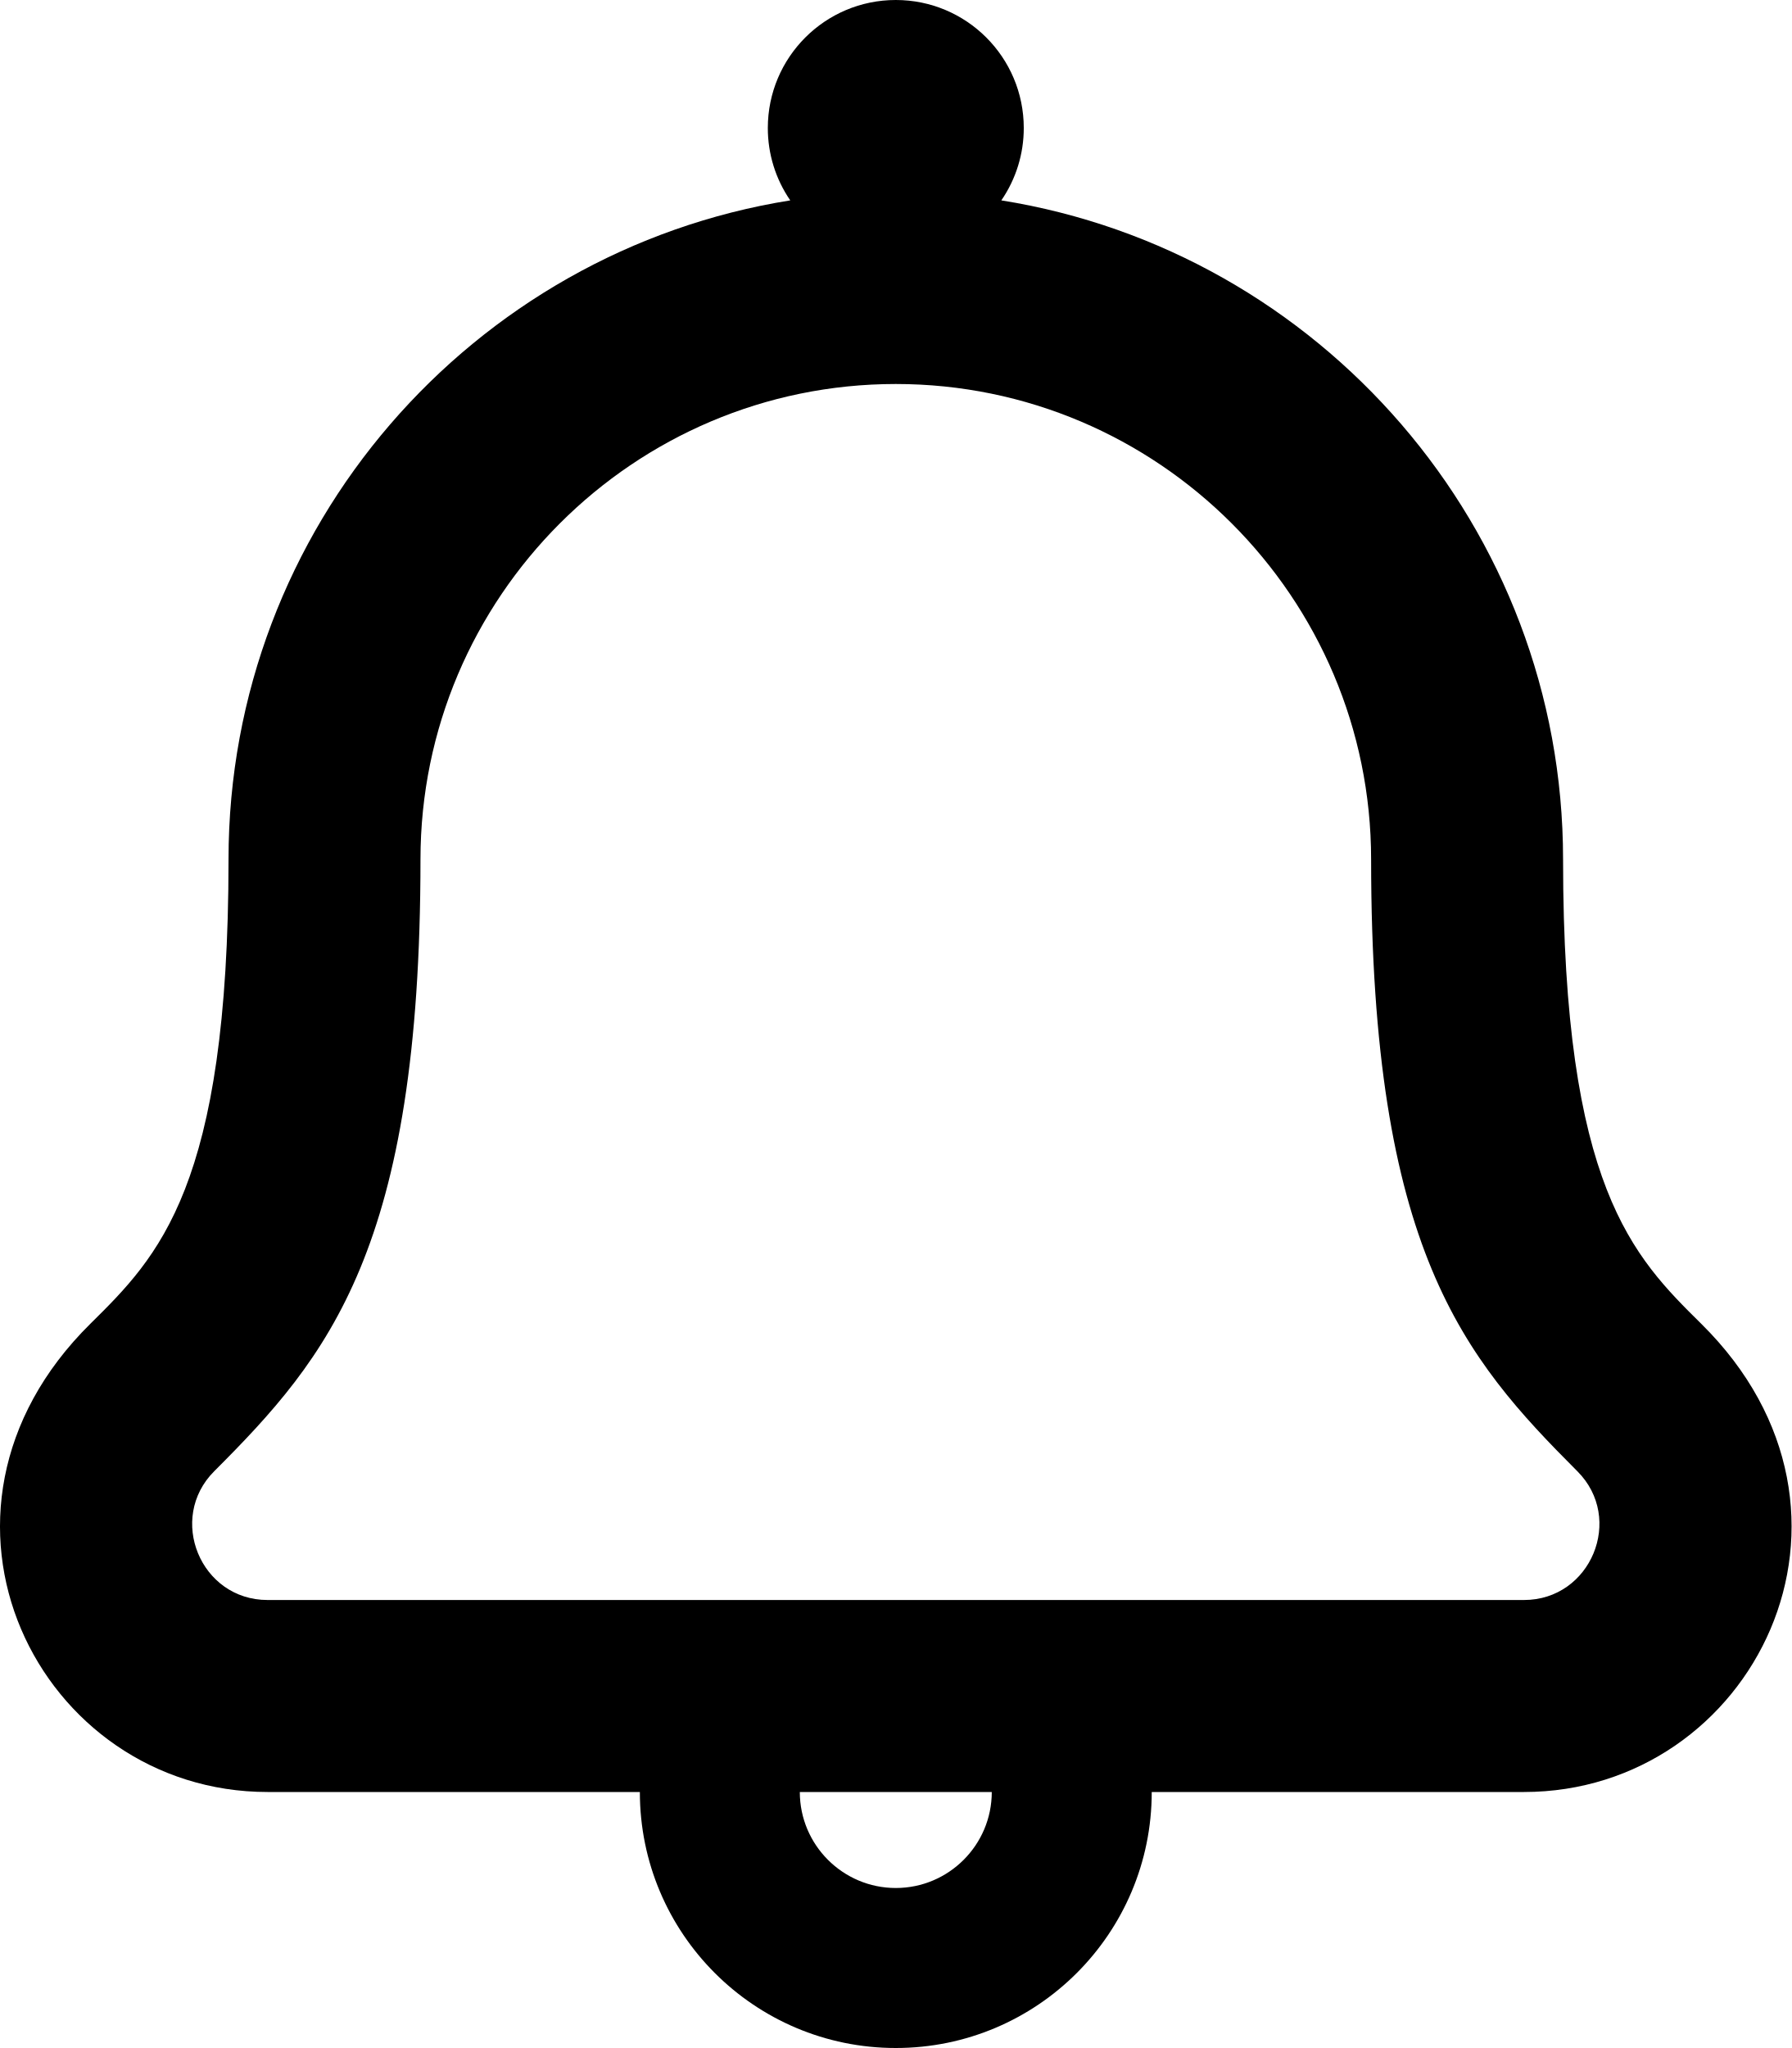
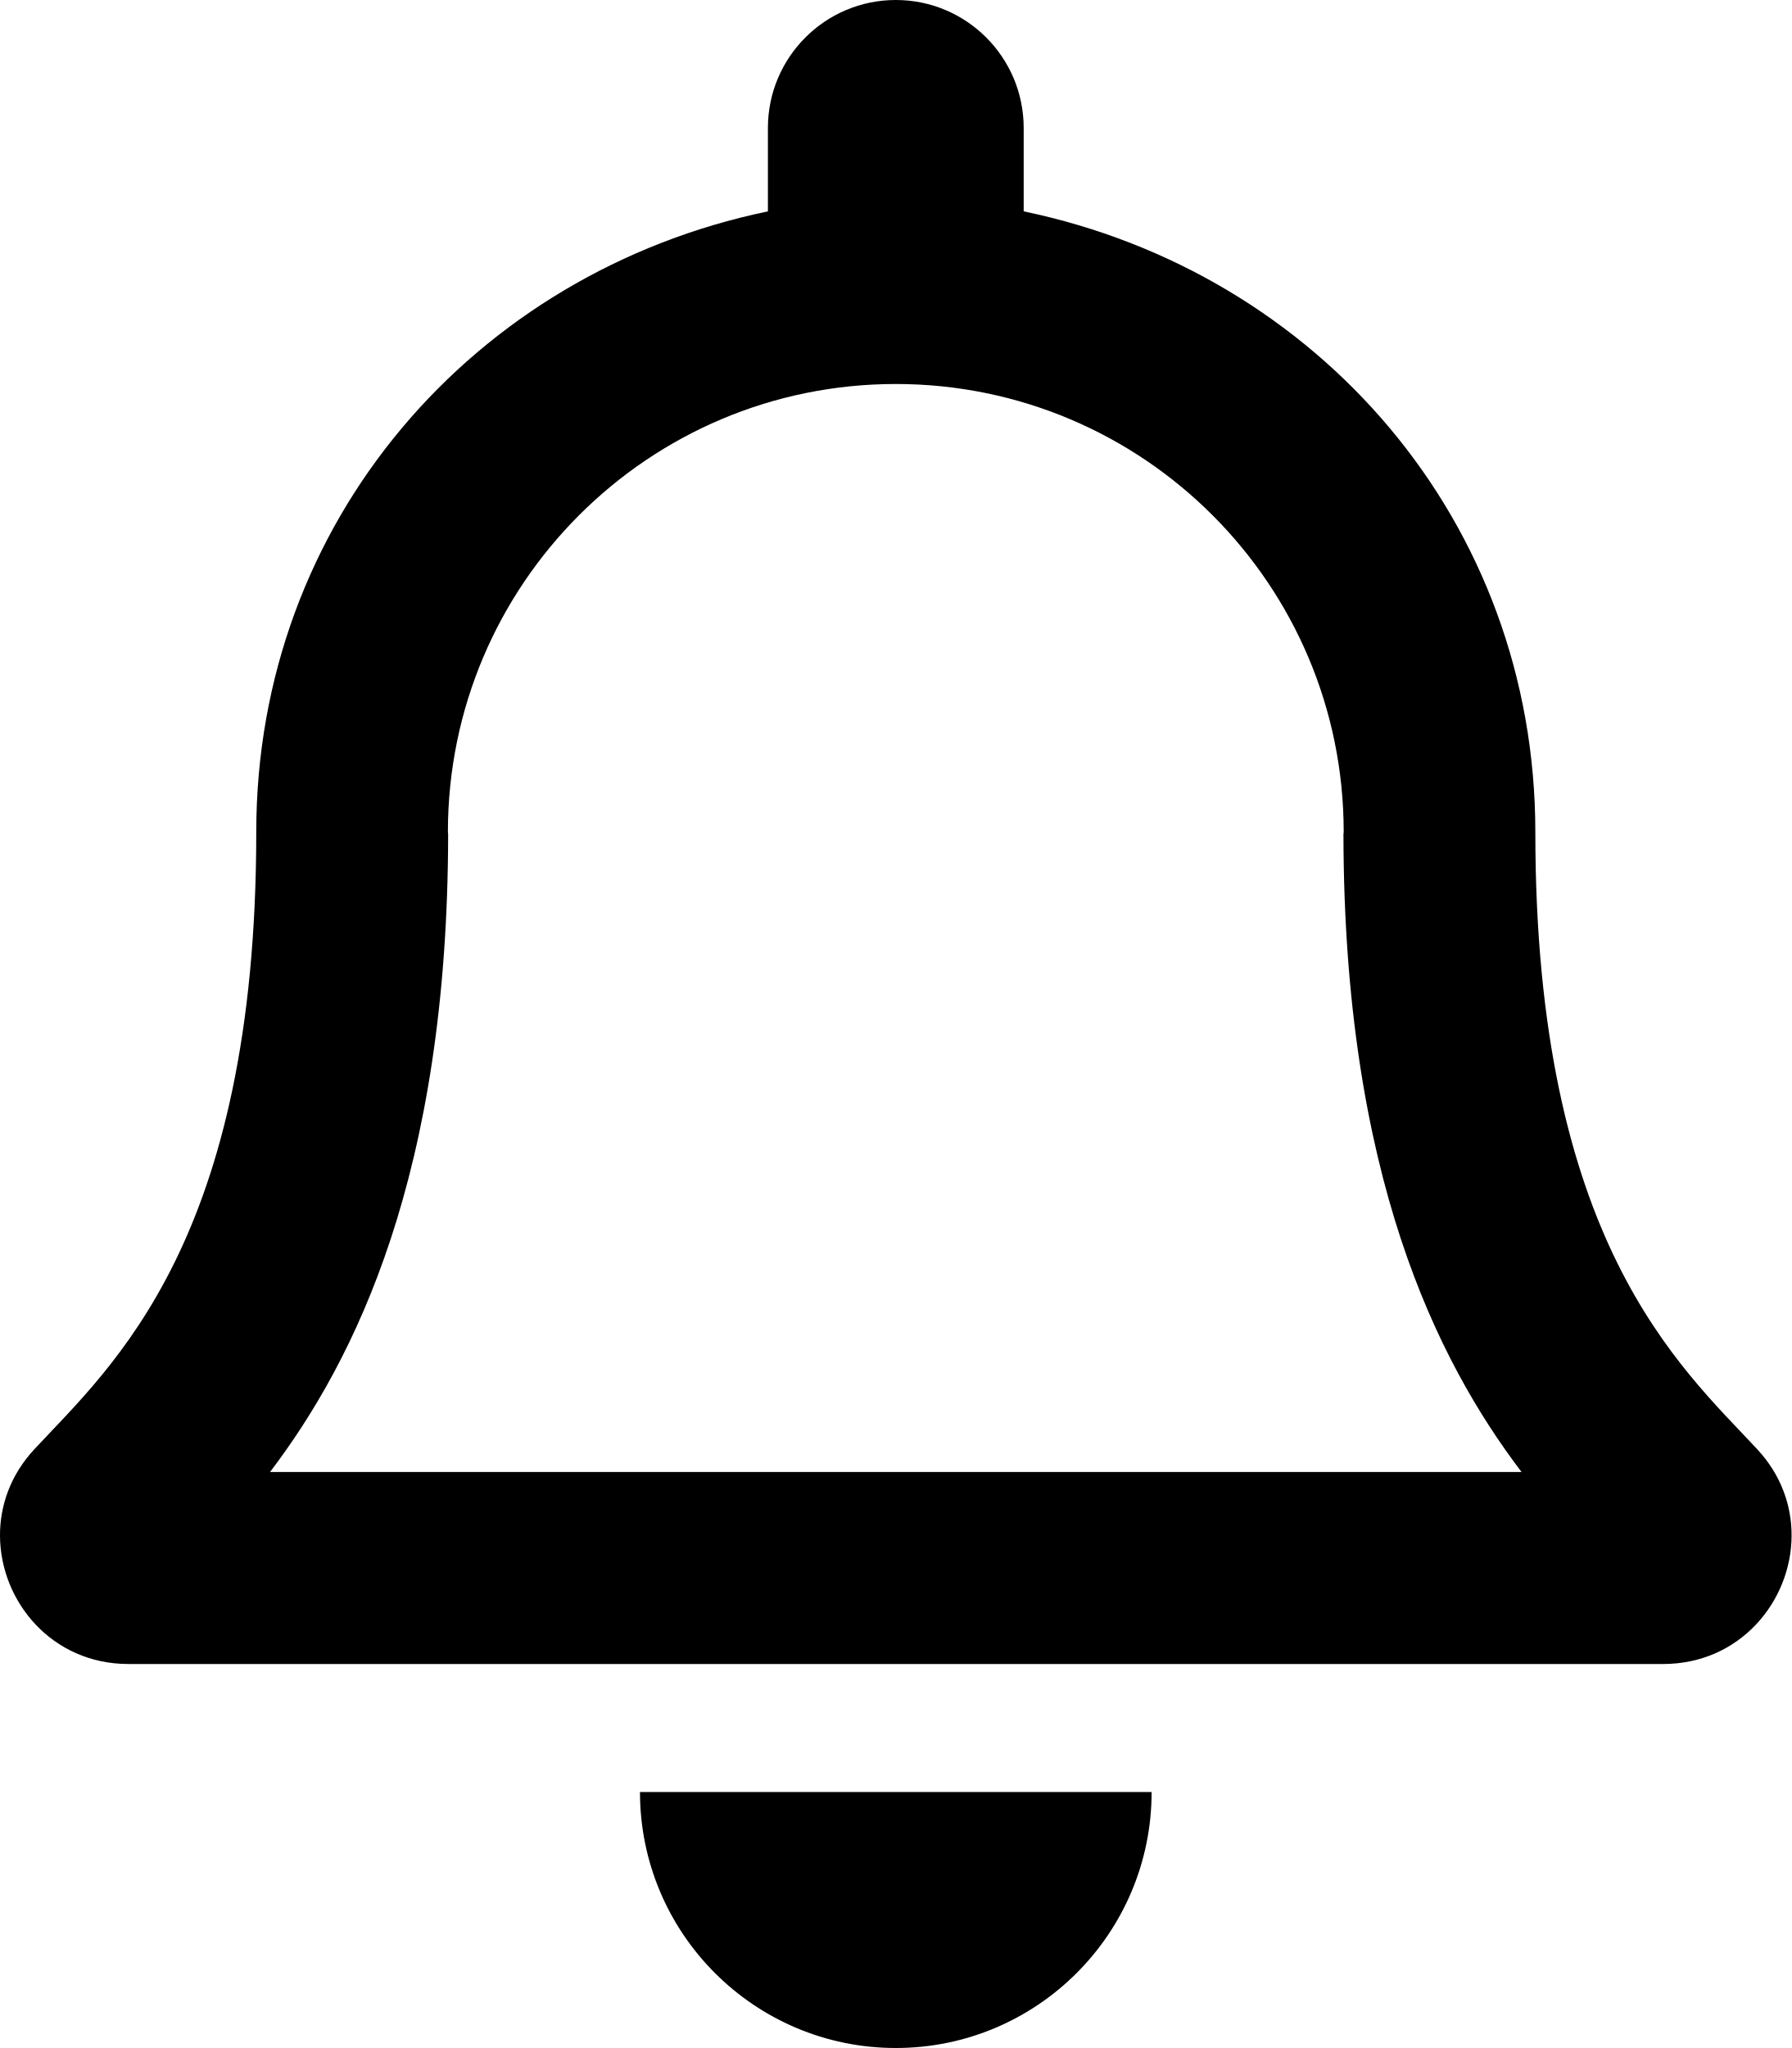
<svg xmlns="http://www.w3.org/2000/svg" viewBox="0 0 448 512">
-   <path d="M425.403 330.939c-16.989-16.785-34.546-34.143-34.546-116.083 0-83.026-60.958-152.074-140.467-164.762A31.843 31.843 0 0 0 256 32c0-17.673-14.327-32-32-32s-32 14.327-32 32a31.848 31.848 0 0 0 5.609 18.095C118.101 62.783 57.143 131.831 57.143 214.857c0 81.933-17.551 99.292-34.543 116.078C-25.496 378.441 9.726 448 66.919 448H160c0 35.346 28.654 64 64 64 35.346 0 64-28.654 64-64h93.08c57.19 0 92.415-69.583 44.323-117.061zM224 472c-13.234 0-24-10.766-24-24h48c0 13.234-10.766 24-24 24zm157.092-72H66.9c-16.762 0-25.135-20.39-13.334-32.191 28.585-28.585 51.577-55.724 51.577-152.952C105.143 149.319 158.462 96 224 96s118.857 53.319 118.857 118.857c0 97.65 23.221 124.574 51.568 152.952C406.278 379.661 397.783 400 381.092 400z" />
+   <path d="M439.39 362.29c-19.32-20.76-55.47-51.99-55.47-154.29 0-77.7-54.48-139.9-127.94-155.16V32c0-17.67-14.32-32-31.98-32s-31.98 14.33-31.98 32v20.84C118.56 68.1 64.08 130.3 64.08 208c0 102.3-36.15 133.53-55.47 154.29-6 6.45-8.66 14.16-8.61 21.71.11 16.4 12.98 32 32.1 32h383.8c19.12 0 32-15.6 32.1-32 .05-7.55-2.61-15.27-8.61-21.71zM67.53 368c21.22-27.97 44.42-74.33 44.53-159.42 0-.2-.06-.38-.06-.58 0-61.86 50.14-112 112-112s112 50.14 112 112c0 .2-.06.38-.06.58.11 85.1 23.31 131.46 44.53 159.42H67.53zM224 512c35.32 0 63.97-28.65 63.97-64H160.03c0 35.35 28.65 64 63.97 64z" />
</svg>
